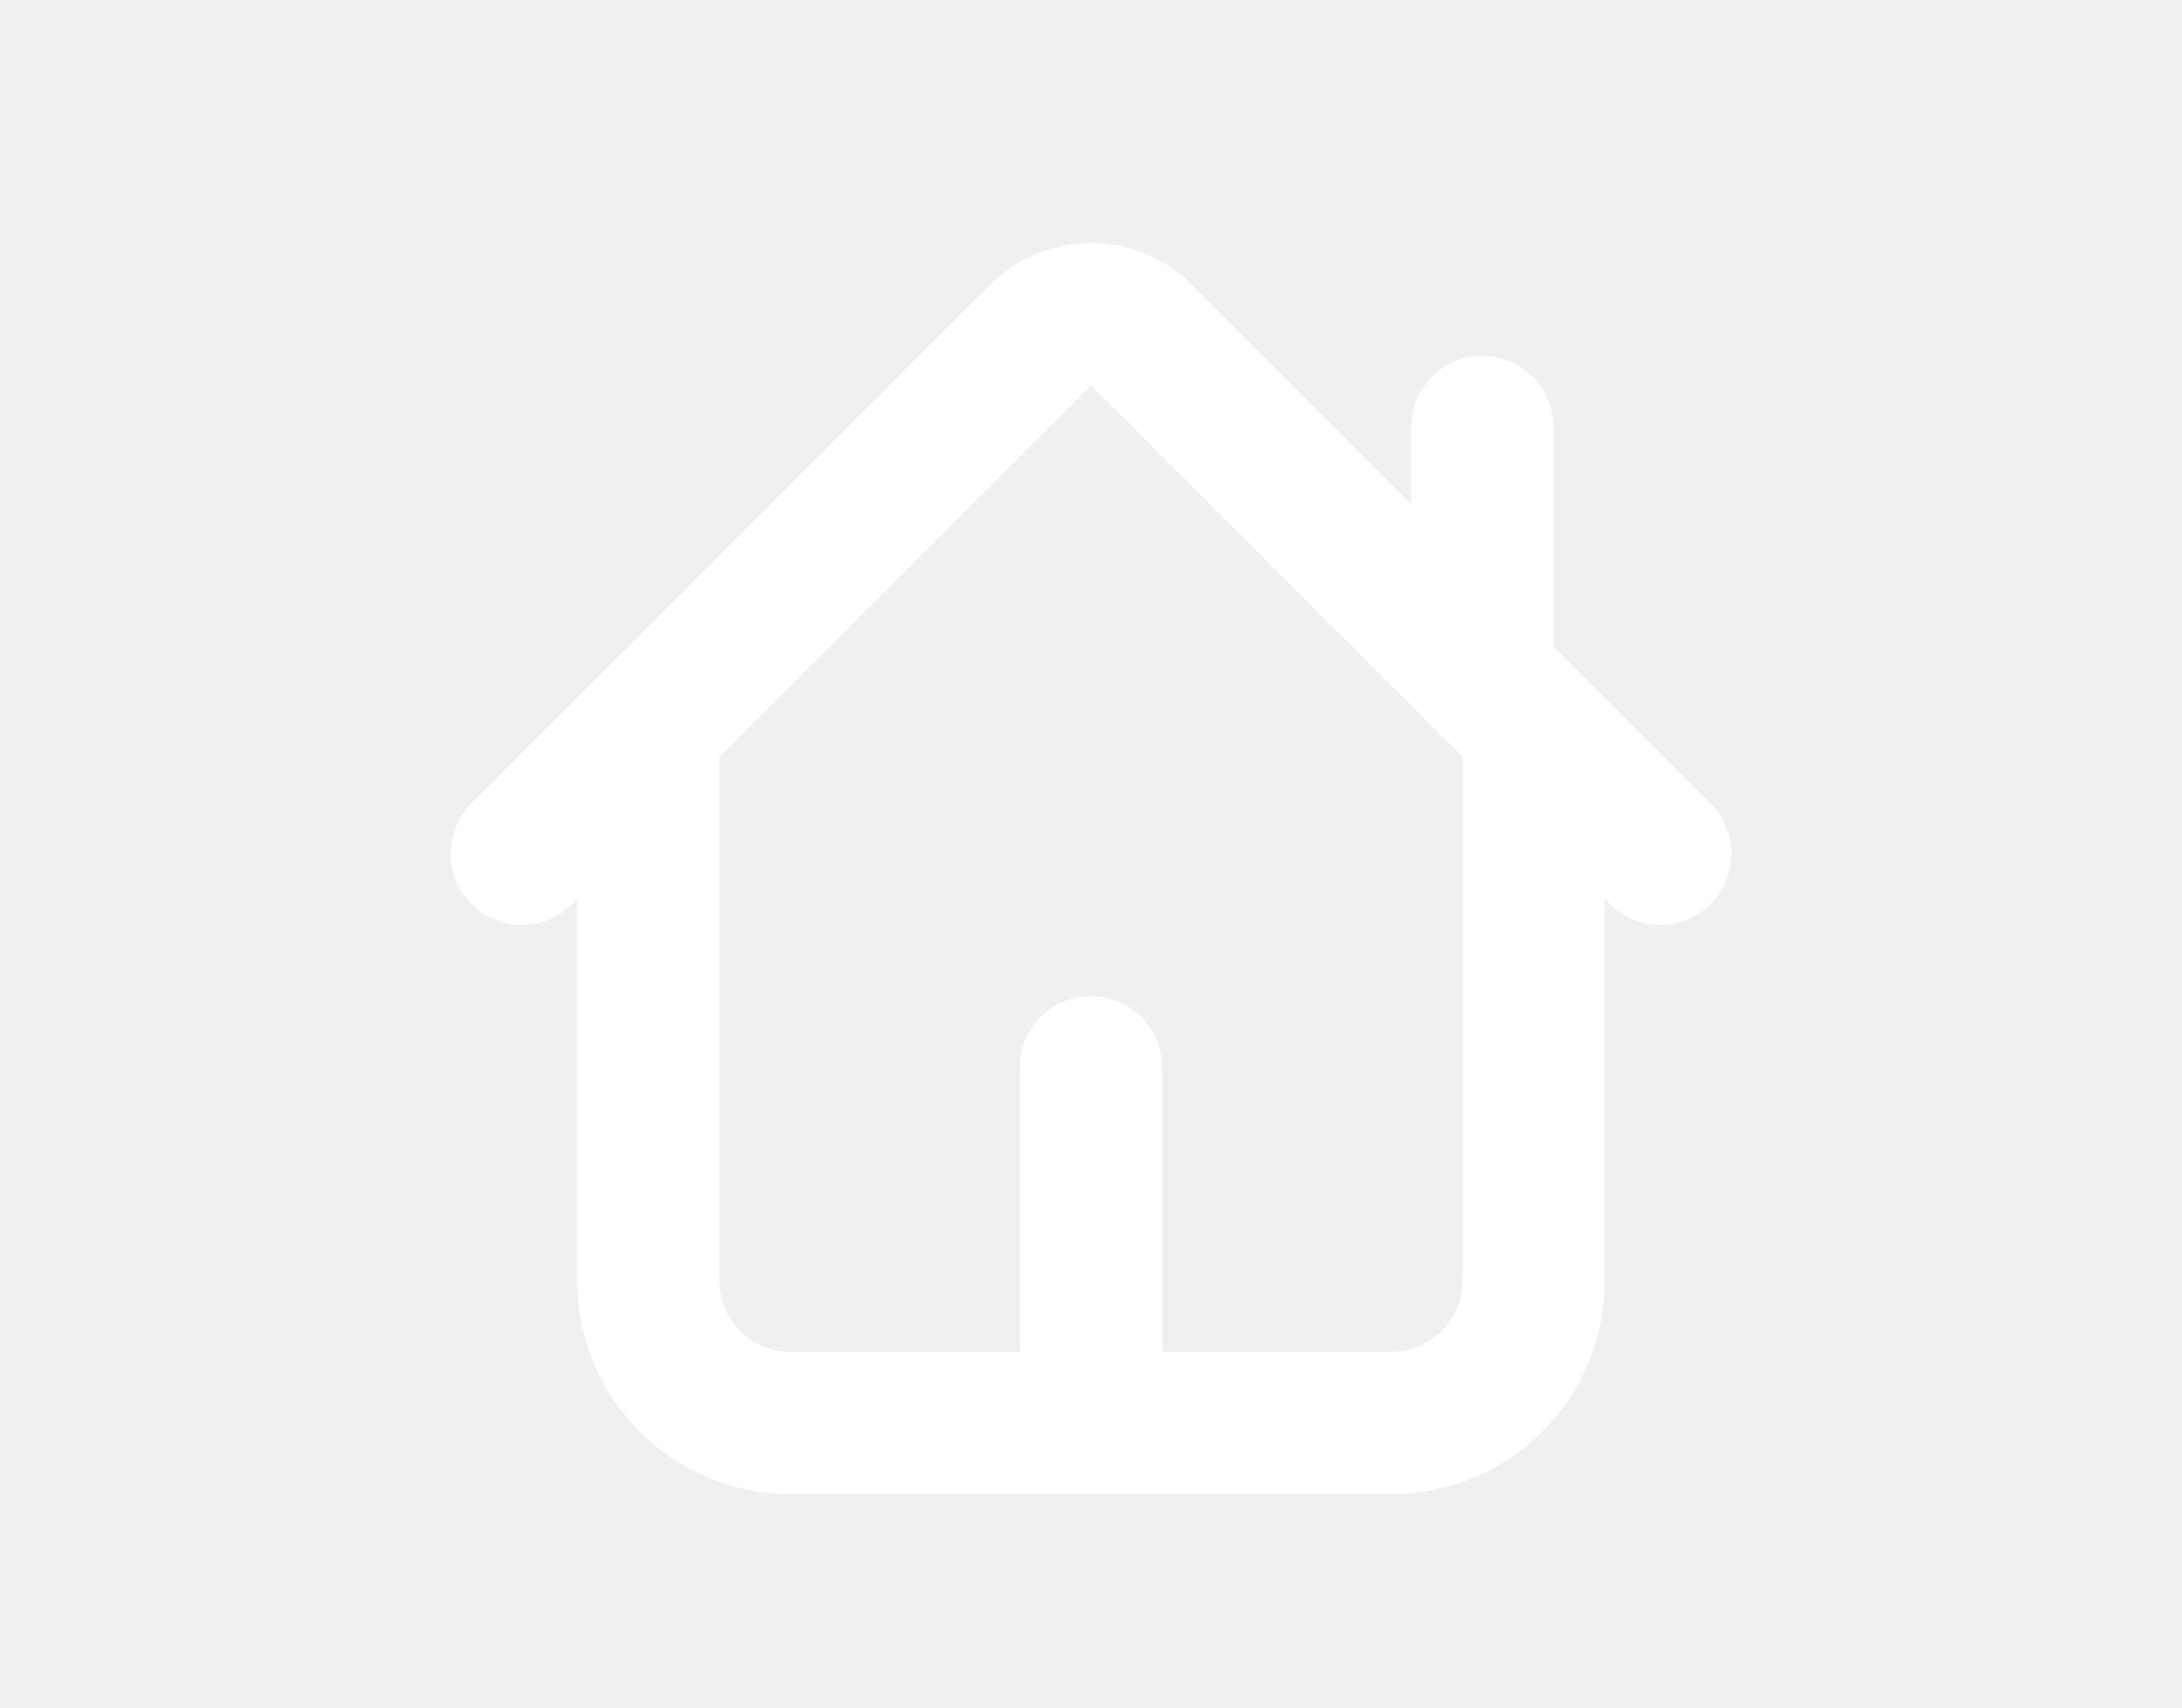
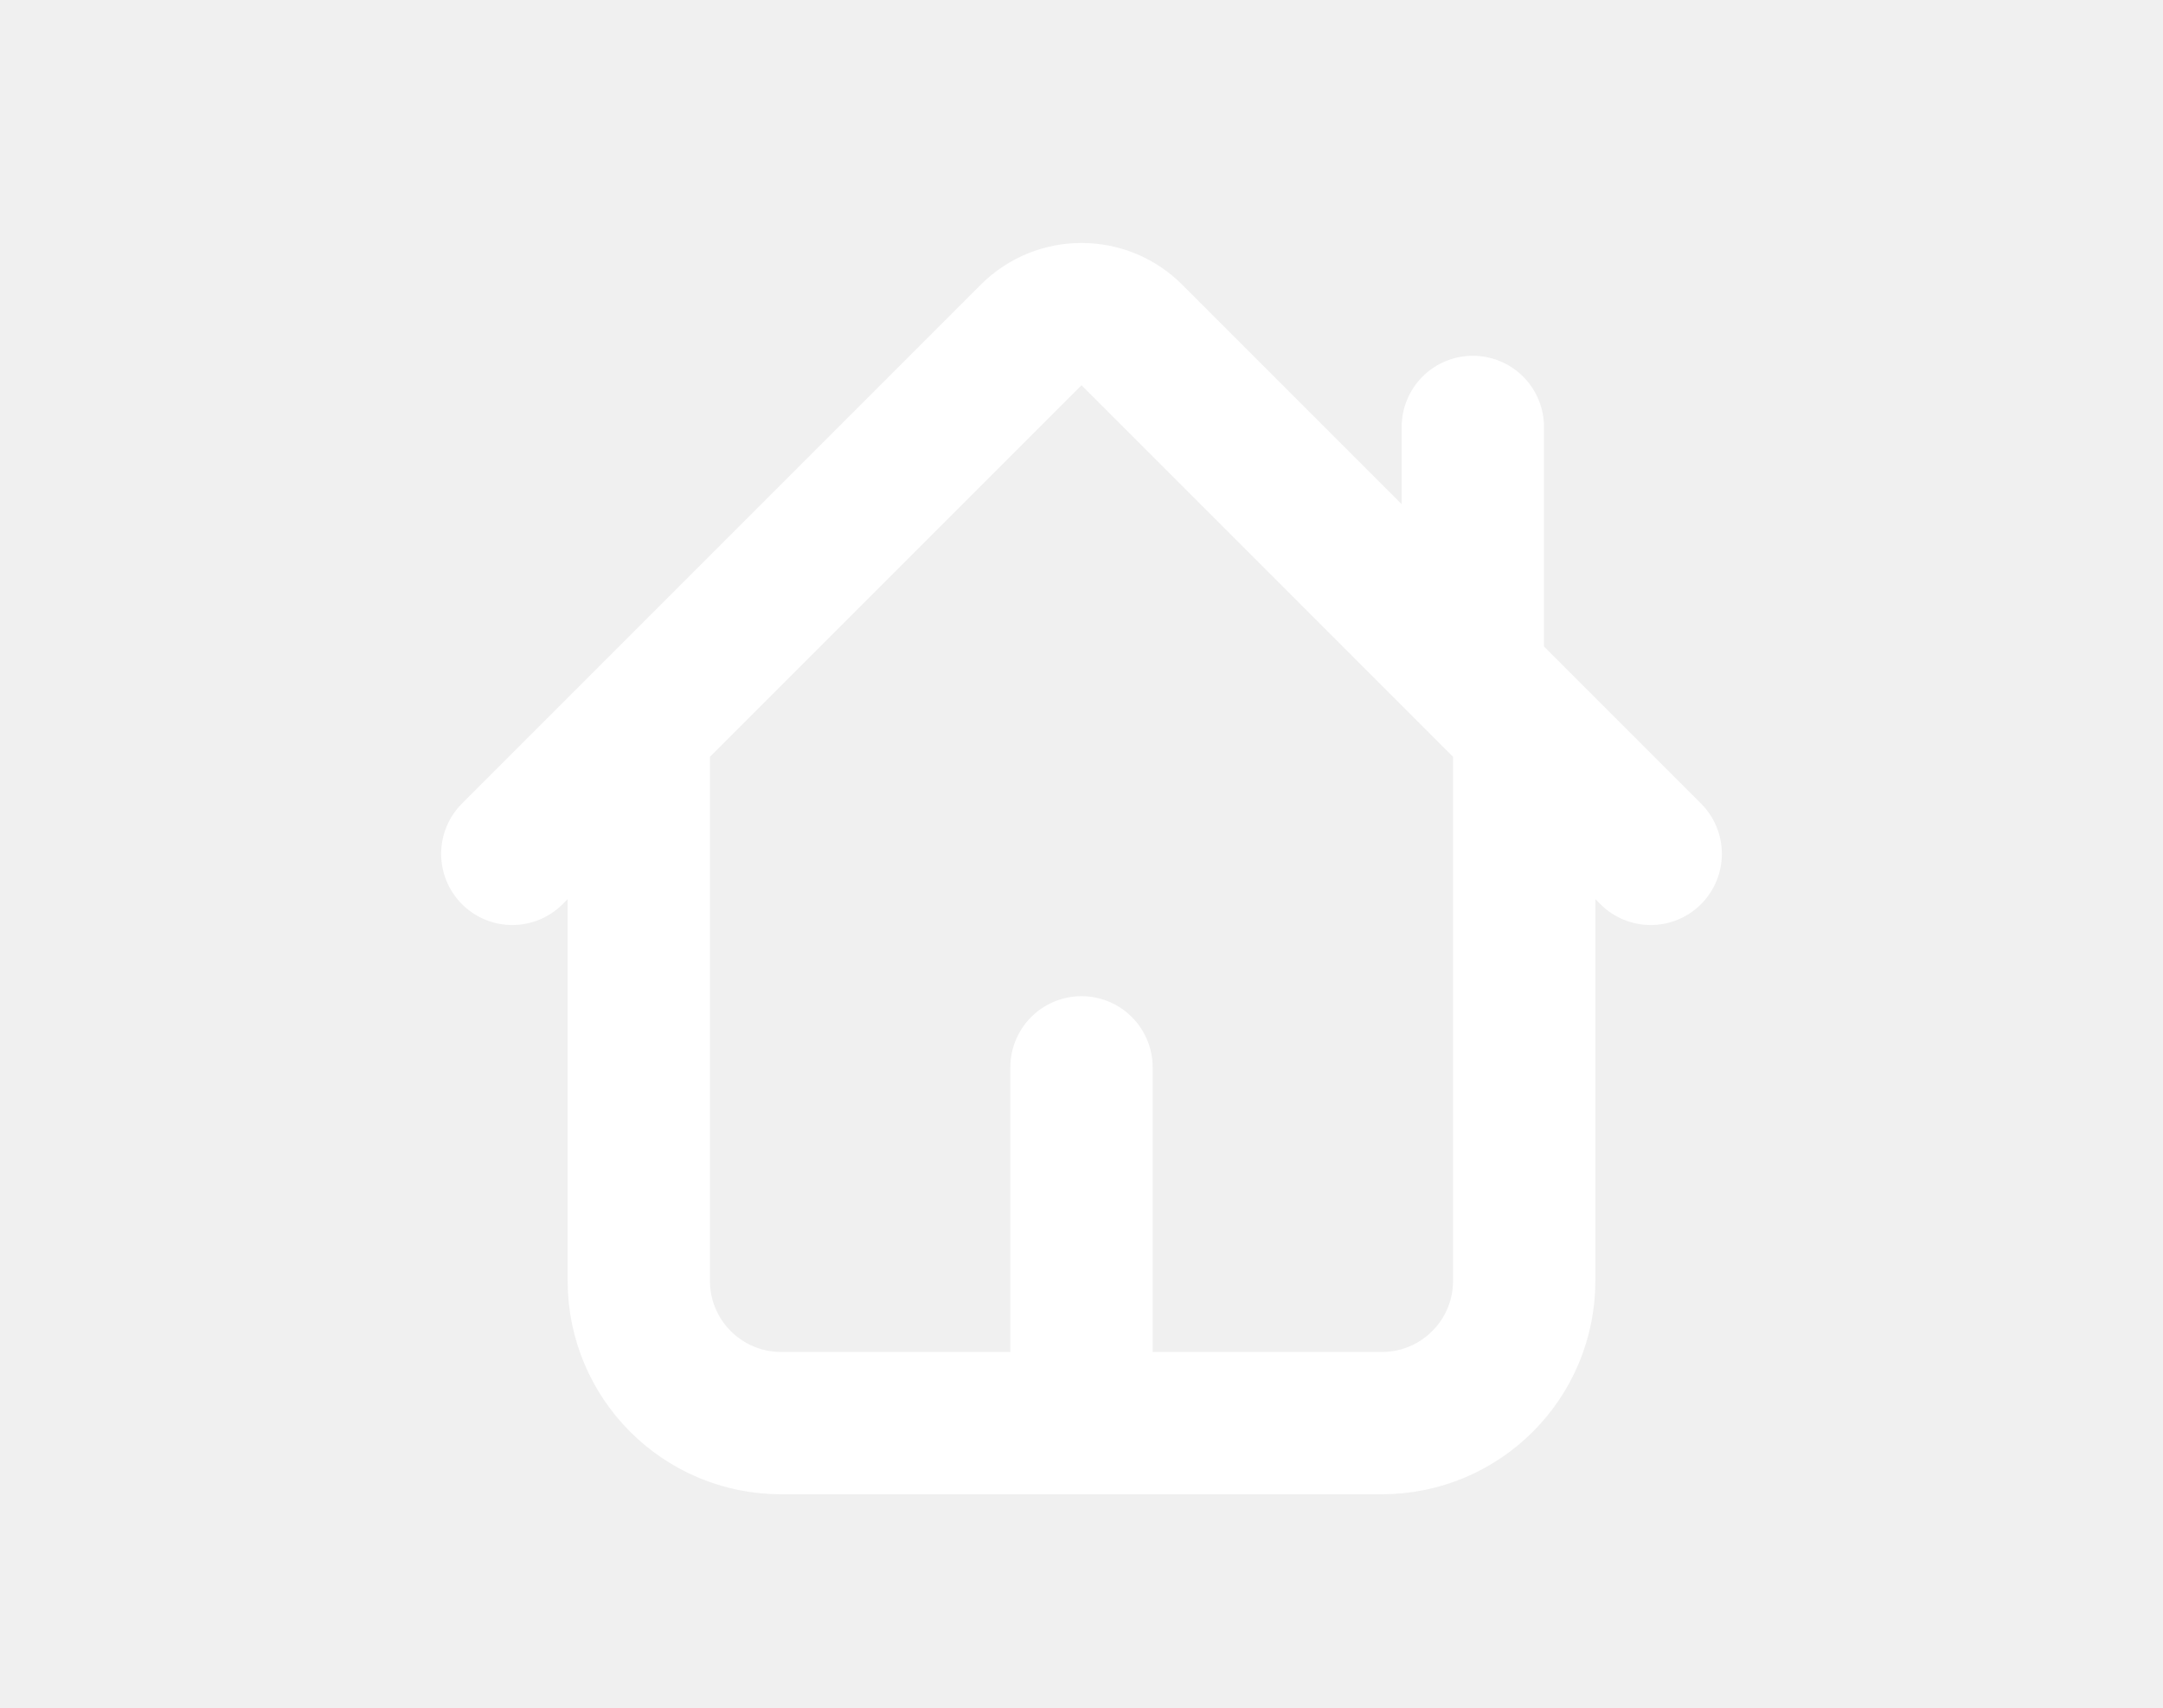
- <svg xmlns="http://www.w3.org/2000/svg" width="46px" height="36px" viewBox="0 0 24 24" fill="none">
+ <svg xmlns="http://www.w3.org/2000/svg" width="38px" height="30px" viewBox="0 0 24 24" fill="none">
  <g id="SVGRepo_bgCarrier" stroke-width="0" />
  <g id="SVGRepo_tracerCarrier" stroke-linecap="round" stroke-linejoin="round" />
  <g id="SVGRepo_iconCarrier">
    <path d="M5.778 10.222V18C5.778 19.105 6.673 20 7.778 20H12M5.778 10.222L11.293 4.707C11.683 4.317 12.317 4.317 12.707 4.707L17.5 9.5M5.778 10.222L4 12M18.222 10.222V18C18.222 19.105 17.327 20 16.222 20H12M18.222 10.222L20 12M18.222 10.222L17.5 9.5M17.5 9.5V6M12 20V15" stroke="#ffffff" stroke-width="2" stroke-linecap="round" stroke-linejoin="round" />
  </g>
</svg>
